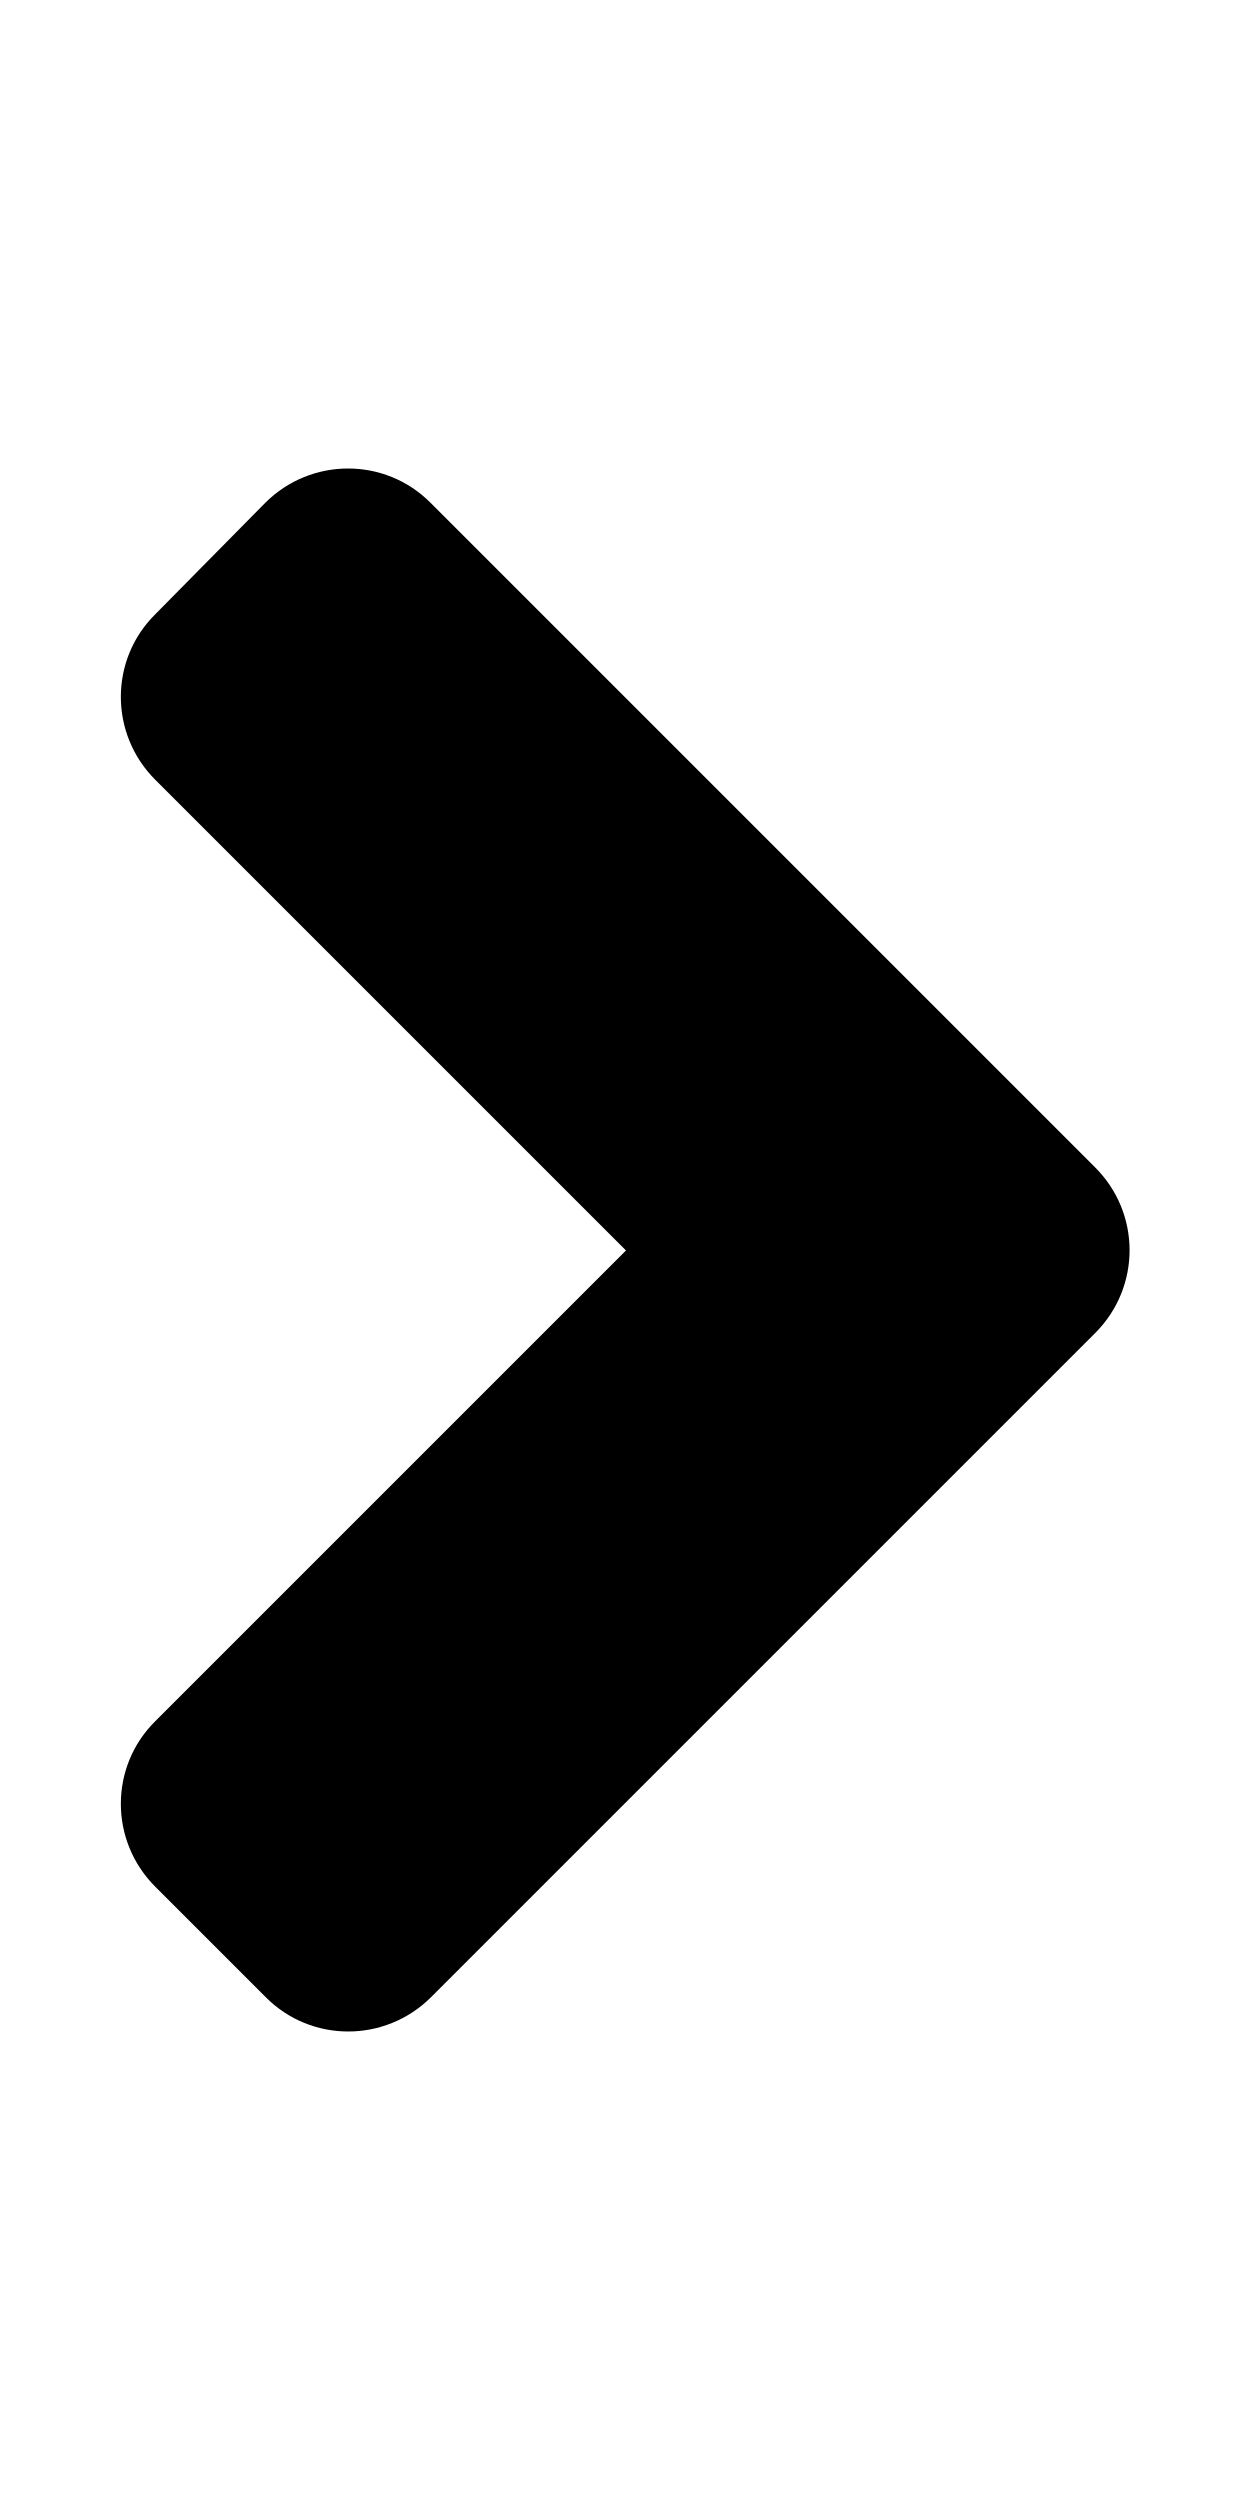
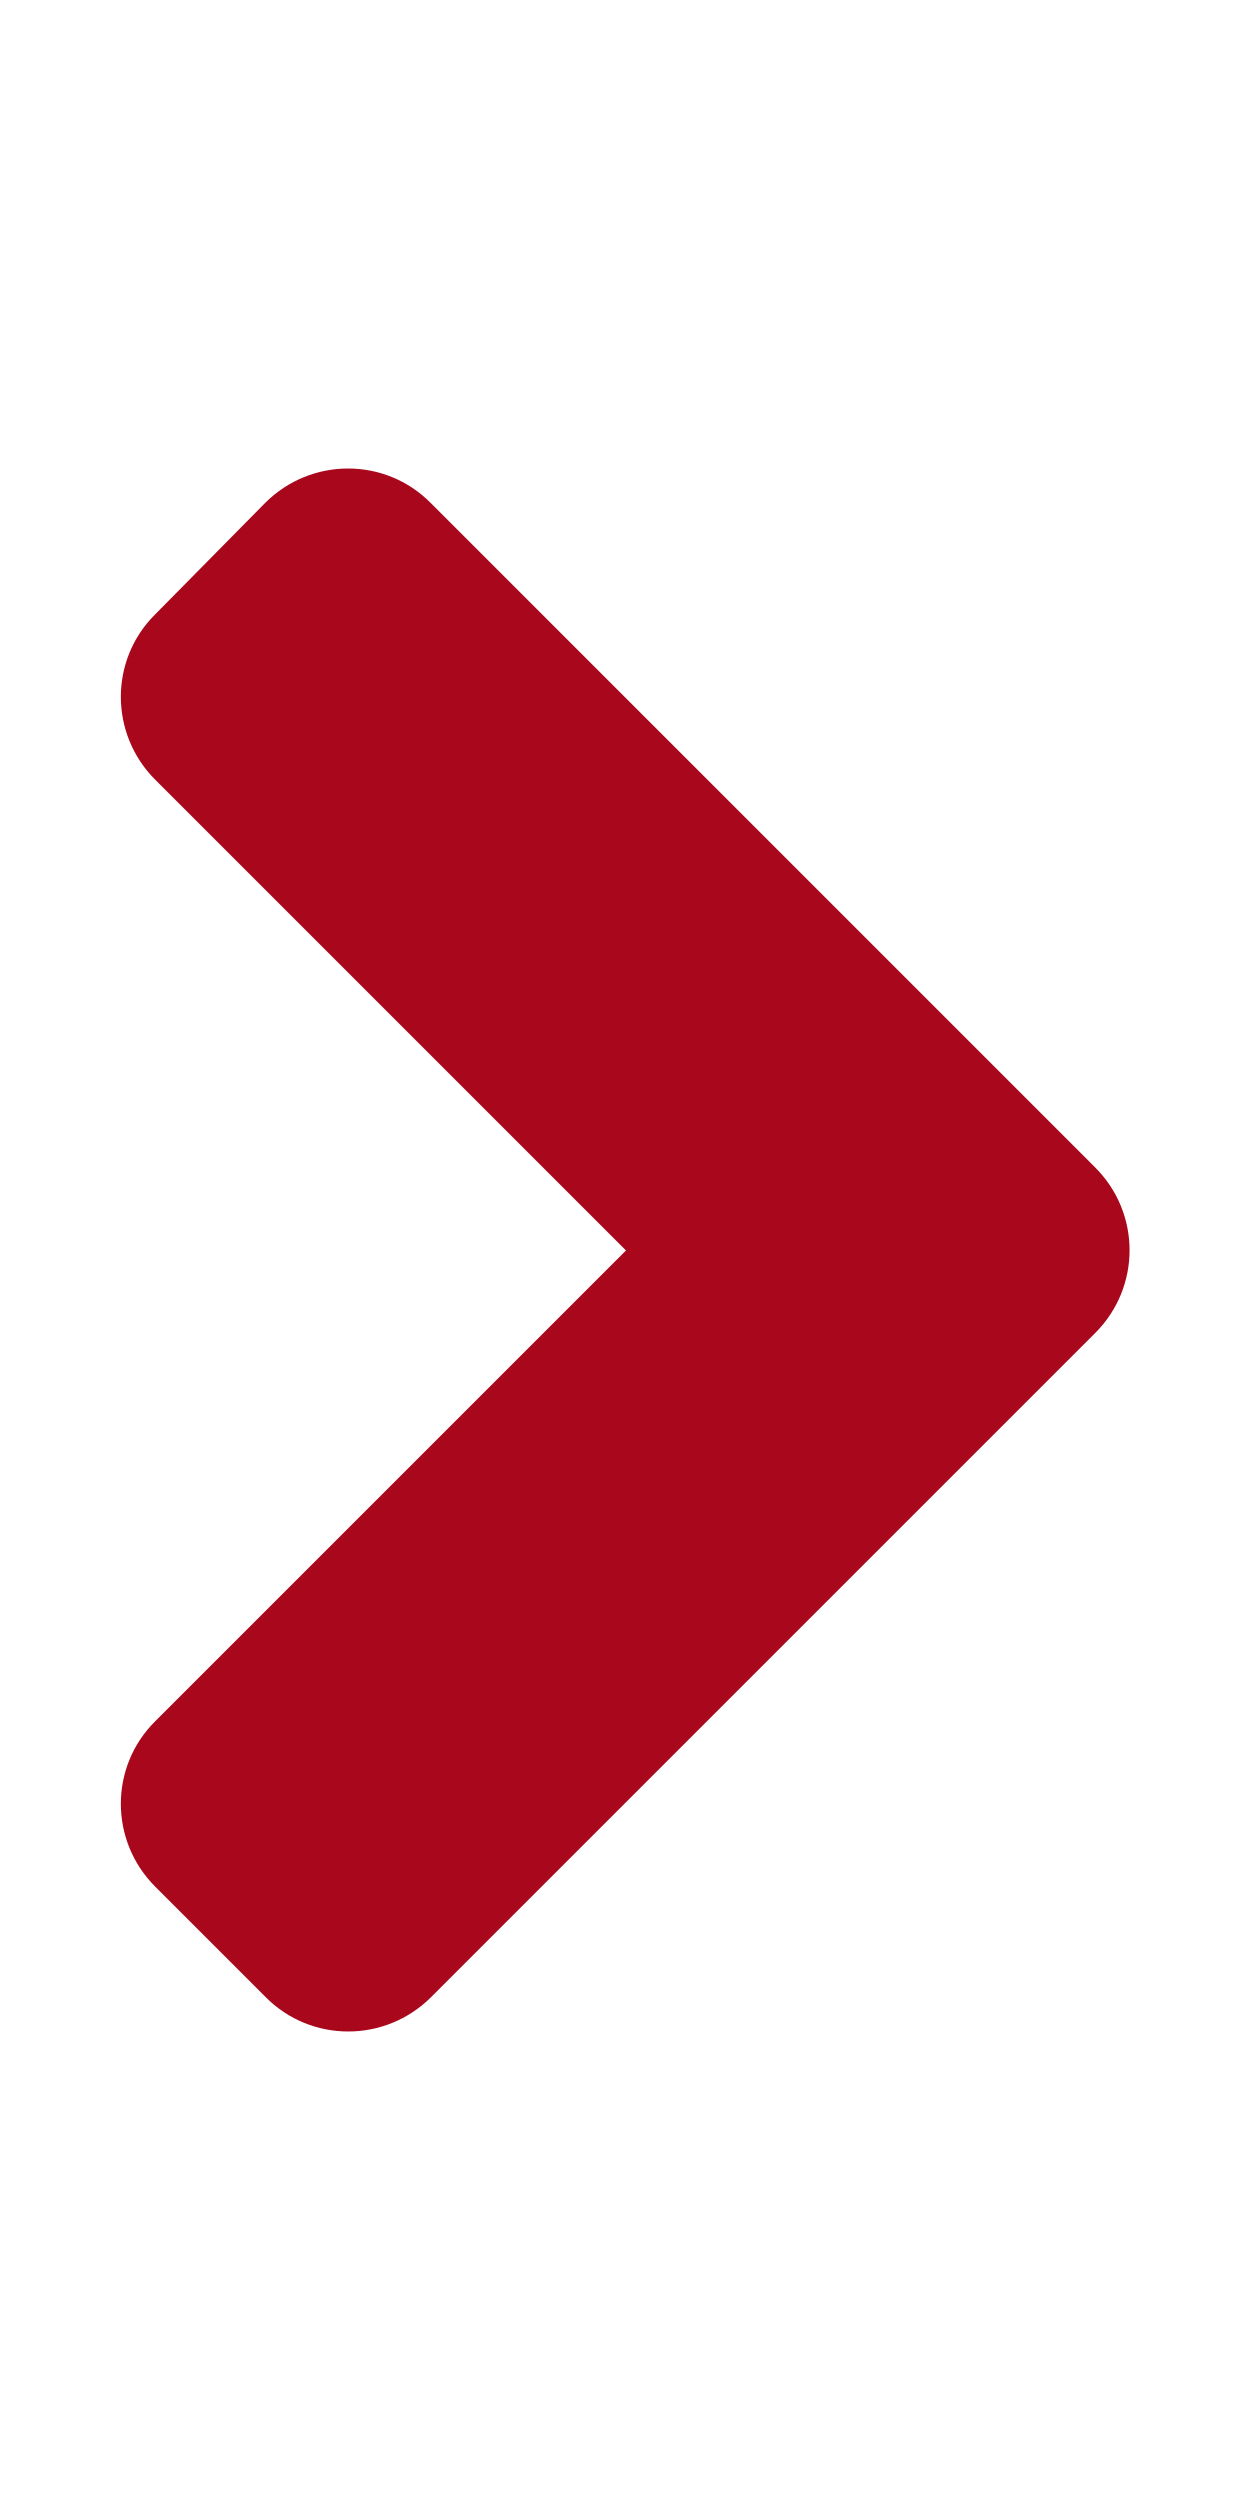
<svg xmlns="http://www.w3.org/2000/svg" aria-hidden="true" focusable="false" data-prefix="fas" data-icon="angle-right" class="svg-inline--fa fa-angle-right fa-w-8" role="img" viewBox="0 0 256 512">
-   <path fill="currentColor" d="M224.3 273l-136 136c-9.4 9.4-24.6 9.4-33.9 0l-22.6-22.6c-9.4-9.4-9.4-24.6 0-33.9l96.4-96.4-96.4-96.4c-9.4-9.4-9.4-24.6 0-33.9L54.3 103c9.4-9.4 24.6-9.4 33.9 0l136 136c9.5 9.4 9.5 24.6.1 34z" />
+   <path fill="#a9081c" d="M224.3 273l-136 136c-9.4 9.4-24.6 9.4-33.9 0l-22.6-22.6c-9.4-9.4-9.4-24.6 0-33.9l96.4-96.4-96.4-96.4c-9.4-9.4-9.4-24.6 0-33.9L54.3 103c9.4-9.4 24.6-9.4 33.9 0l136 136c9.5 9.4 9.5 24.6.1 34z" />
</svg>
